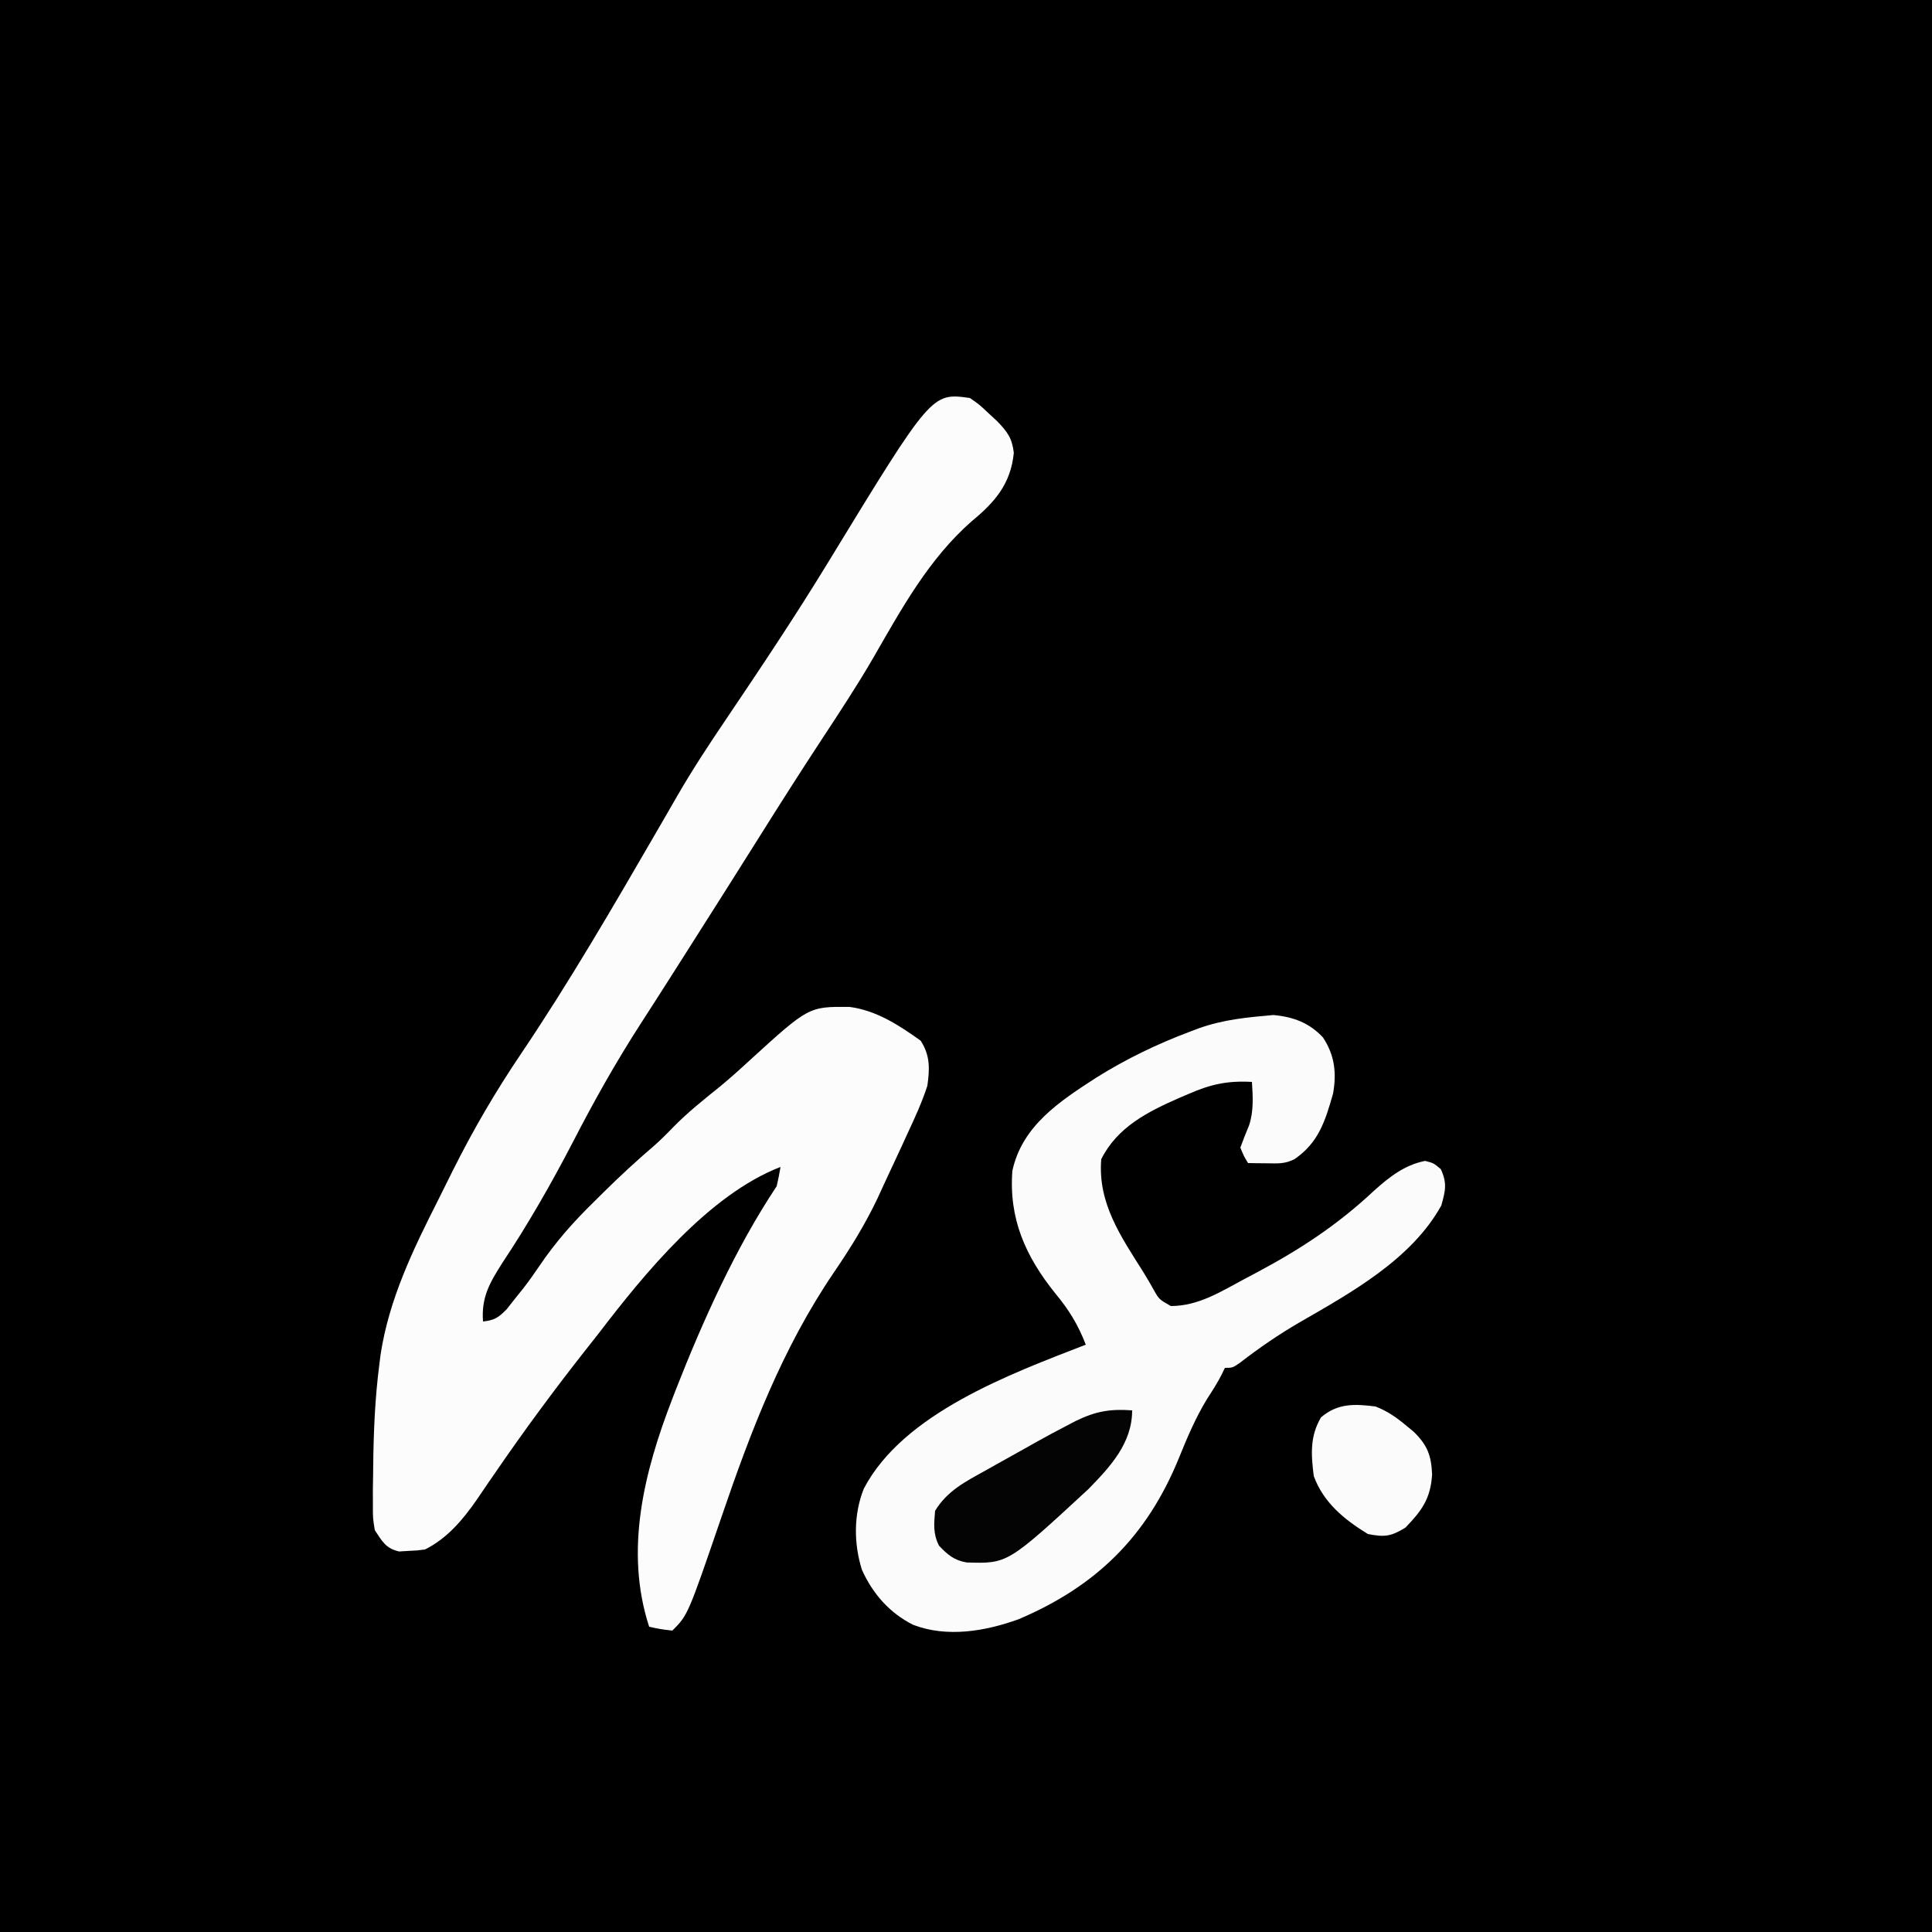
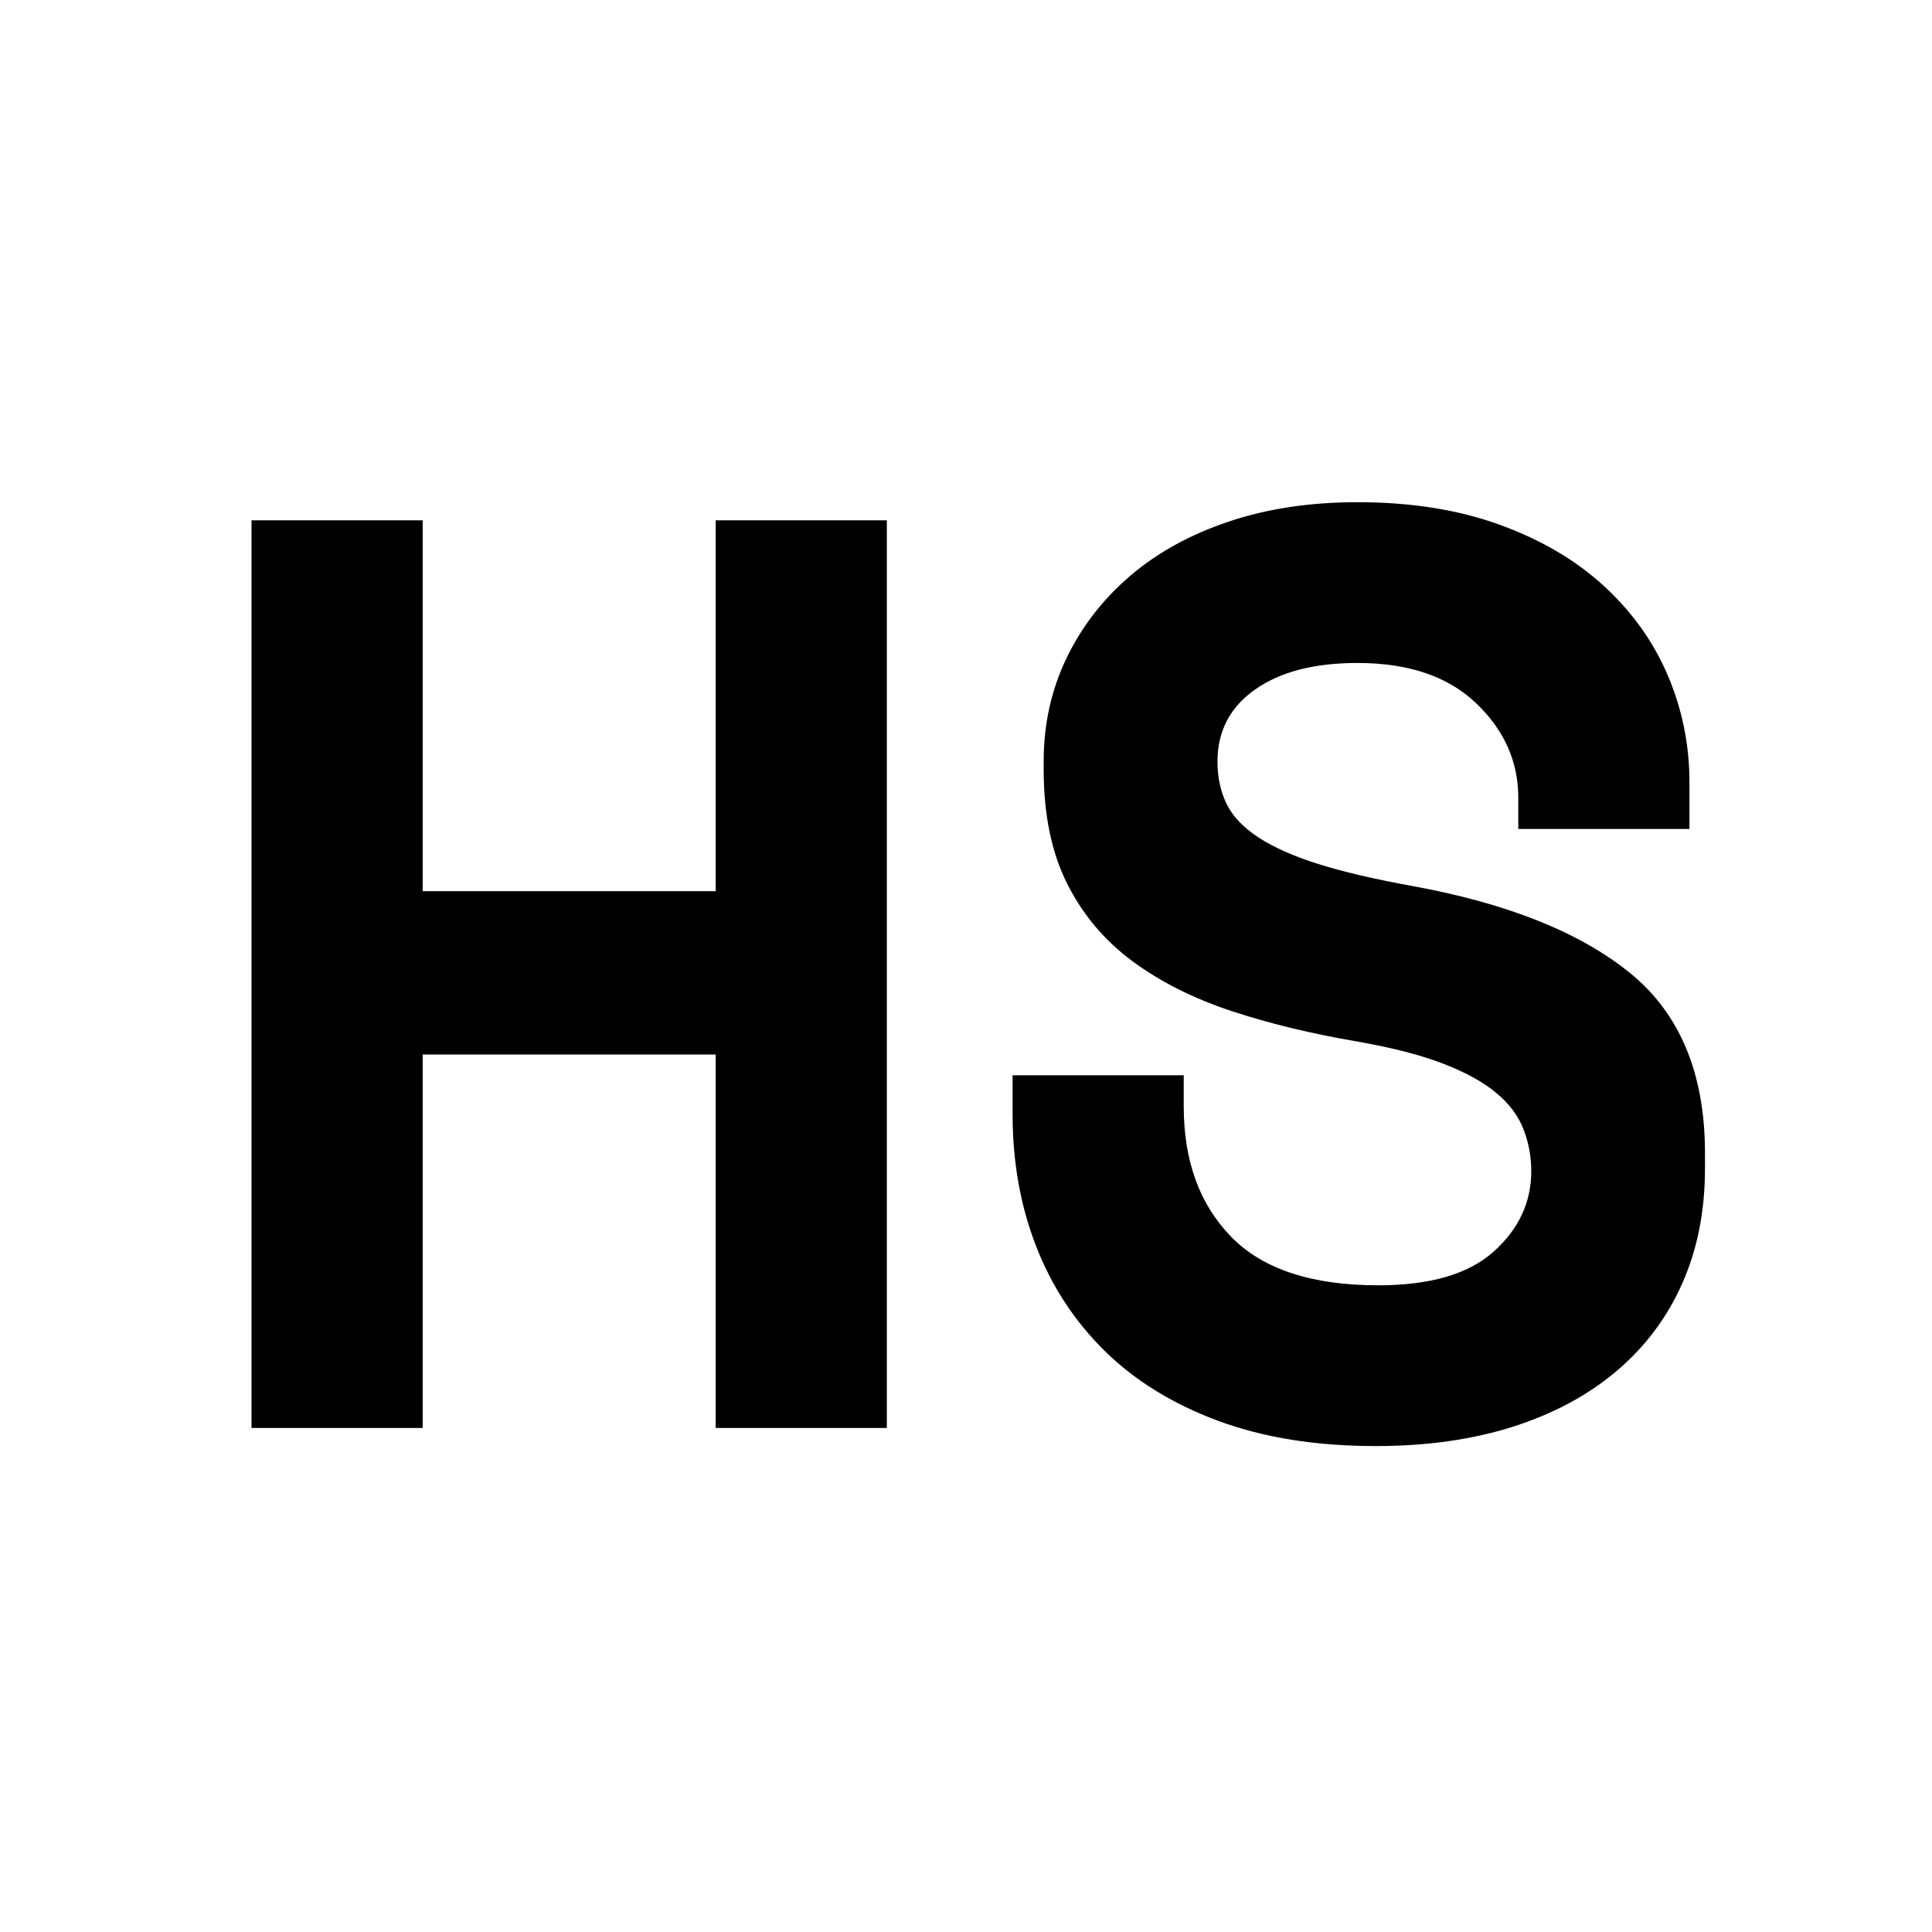
- <svg xmlns="http://www.w3.org/2000/svg" version="1.1" width="500" height="500">
-   <path d="M0 0 C165 0 330 0 500 0 C500 165 500 330 500 500 C335 500 170 500 0 500 C0 335 0 170 0 0 Z " fill="#000000" transform="translate(0,0)" />
-   <path d="M0 0 C2.387 1.645 2.387 1.645 4.688 3.812 C5.838 4.874 5.838 4.874 7.012 5.957 C9.673 8.691 10.924 10.353 11.375 14.188 C10.586 22.209 6.516 26.922 0.5 31.875 C-10.669 41.677 -17.661 54.513 -25.005 67.257 C-29.184 74.456 -33.754 81.387 -38.325 88.342 C-43.839 96.732 -49.22 105.199 -54.557 113.703 C-56.99 117.577 -59.432 121.445 -61.875 125.312 C-62.61 126.477 -62.61 126.477 -63.36 127.665 C-66.635 132.85 -69.922 138.026 -73.216 143.199 C-74.405 145.066 -75.593 146.933 -76.78 148.801 C-79.572 153.195 -82.372 157.581 -85.203 161.949 C-91.638 171.925 -97.347 182.099 -102.778 192.65 C-108.378 203.417 -114.366 213.881 -121.09 223.984 C-124.358 229.144 -126.443 232.798 -126 239 C-123.027 238.671 -122.019 238.02 -119.887 235.848 C-119.161 234.929 -118.435 234.009 -117.688 233.062 C-116.61 231.719 -116.61 231.719 -115.512 230.348 C-114.092 228.507 -112.76 226.643 -111.461 224.713 C-107.215 218.408 -102.504 213.108 -97.062 207.812 C-96.303 207.058 -95.543 206.303 -94.76 205.525 C-90.553 201.376 -86.25 197.387 -81.755 193.551 C-79.978 191.981 -78.329 190.334 -76.688 188.625 C-72.992 184.862 -68.931 181.624 -64.824 178.324 C-62.131 176.107 -59.562 173.804 -57 171.438 C-41.718 157.503 -41.718 157.503 -31.156 157.586 C-24.173 158.502 -18.393 162.297 -12.75 166.312 C-10.246 170.157 -10.381 173.593 -11 178 C-12.369 182.216 -14.184 186.177 -16.062 190.188 C-16.568 191.296 -17.074 192.404 -17.595 193.546 C-19.046 196.706 -20.52 199.854 -22 203 C-22.646 204.405 -23.292 205.81 -23.938 207.215 C-27.159 213.975 -30.954 220.097 -35.164 226.263 C-48.49 245.872 -56.646 267.216 -64.257 289.526 C-72.967 314.967 -72.967 314.967 -77 319 C-80.125 318.625 -80.125 318.625 -83 318 C-89.432 298.206 -84.308 277.904 -77 259 C-76.704 258.231 -76.408 257.462 -76.104 256.669 C-69.138 238.9 -60.614 219.922 -50 204 C-49.615 202.345 -49.272 200.678 -49 199 C-67.553 206.186 -84.197 226.568 -96 242 C-97.096 243.393 -98.194 244.785 -99.293 246.176 C-107.572 256.686 -115.482 267.392 -123.035 278.434 C-123.821 279.571 -123.821 279.571 -124.623 280.732 C-125.633 282.196 -126.635 283.665 -127.627 285.141 C-131.199 290.305 -135.29 295.145 -141 298 C-143.023 298.273 -143.023 298.273 -145.375 298.375 C-146.146 298.424 -146.917 298.473 -147.711 298.523 C-151.162 297.734 -152.09 295.907 -154 293 C-154.502 289.936 -154.502 289.936 -154.496 286.504 C-154.499 285.234 -154.502 283.963 -154.505 282.654 C-154.484 281.29 -154.462 279.926 -154.438 278.562 C-154.427 277.526 -154.427 277.526 -154.417 276.469 C-154.326 267.605 -153.955 258.798 -152.812 250 C-152.662 248.796 -152.662 248.796 -152.508 247.569 C-150.328 233.274 -144.145 220.481 -137.682 207.712 C-136.384 205.142 -135.107 202.562 -133.832 199.98 C-128.6 189.496 -122.82 179.589 -116.266 169.877 C-103.625 151.135 -92.279 131.57 -80.945 112.02 C-80.327 110.954 -79.709 109.888 -79.072 108.789 C-77.949 106.849 -76.83 104.907 -75.716 102.963 C-71.758 96.11 -67.441 89.547 -63 83 C-53.968 69.615 -45.029 56.227 -36.625 42.438 C-9.89 -1.379 -9.89 -1.379 0 0 Z " fill="#FCFCFC" transform="translate(251,103)" />
-   <path d="M0 0 C5.084 0.462 9.304 2.005 12.832 5.82 C15.864 10.428 16.371 14.944 15.438 20.312 C13.4 27.42 11.717 33.016 5.438 37.312 C2.913 38.575 1.125 38.411 -1.688 38.375 C-2.598 38.366 -3.508 38.357 -4.445 38.348 C-5.144 38.336 -5.843 38.324 -6.562 38.312 C-7.648 36.543 -7.648 36.543 -8.562 34.312 C-7.842 32.379 -7.112 30.448 -6.301 28.551 C-5.077 24.84 -5.321 21.173 -5.562 17.312 C-11.86 16.958 -16.254 17.917 -22 20.438 C-23.113 20.913 -23.113 20.913 -24.249 21.398 C-32.464 25.001 -40.381 28.949 -44.562 37.312 C-45.497 48.757 -39.434 57.368 -33.594 66.646 C-32.681 68.122 -31.82 69.629 -30.969 71.141 C-29.595 73.578 -29.595 73.578 -26.562 75.312 C-19.399 75.322 -13.55 71.55 -7.375 68.25 C-6.255 67.657 -5.136 67.065 -3.982 66.454 C7.154 60.496 16.64 54.248 25.898 45.59 C29.944 41.961 33.853 38.829 39.25 37.75 C41.438 38.312 41.438 38.312 43.312 39.875 C44.994 43.517 44.528 45.462 43.438 49.312 C35.708 63.237 20.124 71.841 6.781 79.529 C1.38 82.67 -3.61 86.091 -8.559 89.914 C-10.562 91.312 -10.562 91.312 -12.562 91.312 C-12.838 91.889 -13.114 92.465 -13.398 93.059 C-14.541 95.271 -15.831 97.288 -17.188 99.375 C-20.193 104.304 -22.34 109.418 -24.5 114.75 C-32.784 134.982 -45.86 147.84 -65.98 156.383 C-74.621 159.494 -84.471 161.175 -93.25 157.812 C-99.334 154.754 -103.724 149.759 -106.5 143.562 C-108.64 136.755 -108.661 129.204 -106 122.562 C-95.804 103.081 -68.174 92.921 -48.562 85.312 C-50.528 80.199 -52.923 76.28 -56.438 72.062 C-64.159 62.448 -68.501 52.768 -67.562 40.312 C-65.028 28.618 -55.248 22.281 -45.752 16.142 C-38.054 11.338 -30.119 7.501 -21.625 4.312 C-20.857 4.022 -20.088 3.731 -19.297 3.431 C-12.893 1.148 -6.725 0.59 0 0 Z " fill="#FBFBFB" transform="translate(329.5625,262.6875)" />
-   <path d="M0 0 C0 8.498 -5.634 14.55 -11.332 20.391 C-32.227 39.699 -32.227 39.699 -42.844 39.363 C-46.064 38.821 -47.8 37.338 -50 35 C-51.55 31.9 -51.29 29.421 -51 26 C-47.833 20.79 -43.119 18.43 -37.938 15.562 C-37.085 15.081 -36.232 14.599 -35.354 14.103 C-32.908 12.726 -30.455 11.362 -28 10 C-26.885 9.371 -25.77 8.742 -24.621 8.094 C-22.1 6.688 -19.564 5.327 -17 4 C-16.215 3.589 -15.43 3.178 -14.621 2.754 C-9.479 0.239 -5.718 -0.416 0 0 Z " fill="#040404" transform="translate(293,365)" />
-   <path d="M0 0 C3.095 1.211 5.464 2.87 8 5 C8.603 5.496 9.207 5.993 9.828 6.504 C13.359 9.928 14.424 12.636 14.625 17.562 C14.258 23.799 11.981 26.965 7.688 31.375 C3.942 33.639 2.334 33.853 -2 33 C-8.163 29.224 -13.486 24.855 -16 18 C-16.7 12.418 -17.026 7.745 -14.125 2.812 C-9.818 -0.861 -5.465 -0.697 0 0 Z " fill="#FBFBFB" transform="translate(356,364)" />
+ <svg xmlns="http://www.w3.org/2000/svg" width="500" zoomAndPan="magnify" viewBox="0 0 375 375" height="500" preserveAspectRatio="xMidYMid meet" version="1.0">
+   <defs>
+     <g />
+     <clipPath id="a10ce47010">
+       <rect x="0" width="313" y="0" height="372" />
+     </clipPath>
+   </defs>
+   <rect x="-37.5" width="450" fill="#ffffff" y="-37.5" height="450" fill-opacity="1" />
+   <rect x="-37.5" width="450" fill="#ffffff" y="-37.5" height="450" fill-opacity="1" />
+   <g transform="matrix(1, 0, 0, 1, 33, 0)">
+     <g clip-path="url(#a10ce47010)">
+       <g fill="#000000" fill-opacity="1">
+         <g transform="translate(0.461494, 277.1653)">
+           <g>
+             <path d="M 15.359 -176.172 L 48.578 -176.172 L 48.578 -104.188 L 105.453 -104.188 L 105.453 -176.172 L 138.672 -176.172 L 138.672 0 L 105.453 0 L 105.453 -72.484 L 48.578 -72.484 L 48.578 0 L 15.359 0 Z M 15.359 -176.172 " />
+           </g>
+         </g>
+       </g>
+       <g fill="#000000" fill-opacity="1">
+         <g transform="translate(154.4818, 277.1653)">
+           <g>
+             <path d="M 107.219 -122.312 C 107.219 -129.352 104.488 -135.473 99.031 -140.672 C 93.582 -145.879 85.906 -148.484 76 -148.484 C 67.613 -148.484 60.988 -146.766 56.125 -143.328 C 51.258 -139.891 48.828 -135.234 48.828 -129.359 C 48.828 -126.336 49.41 -123.609 50.578 -121.172 C 51.754 -118.742 53.812 -116.566 56.75 -114.641 C 59.688 -112.711 63.547 -110.992 68.328 -109.484 C 73.109 -107.973 79.191 -106.547 86.578 -105.203 C 105.035 -101.848 119.129 -96.227 128.859 -88.344 C 138.586 -80.457 143.453 -68.797 143.453 -53.359 L 143.453 -50.328 C 143.453 -42.109 141.984 -34.688 139.047 -28.062 C 136.109 -21.438 131.867 -15.773 126.328 -11.078 C 120.797 -6.379 114.086 -2.77 106.203 -0.25 C 98.316 2.258 89.426 3.516 79.531 3.516 C 67.945 3.516 57.75 1.879 48.938 -1.391 C 40.133 -4.66 32.797 -9.188 26.922 -14.969 C 21.055 -20.758 16.613 -27.555 13.594 -35.359 C 10.57 -43.16 9.062 -51.676 9.062 -60.906 L 9.062 -68.453 L 42.281 -68.453 L 42.281 -62.422 C 42.281 -51.848 45.344 -43.414 51.469 -37.125 C 57.594 -30.832 67.113 -27.688 80.031 -27.688 C 90.094 -27.688 97.555 -29.863 102.422 -34.219 C 107.297 -38.582 109.734 -43.785 109.734 -49.828 C 109.734 -52.68 109.227 -55.406 108.219 -58 C 107.207 -60.602 105.441 -62.953 102.922 -65.047 C 100.41 -67.148 96.973 -69.039 92.609 -70.719 C 88.254 -72.395 82.719 -73.82 76 -75 C 67.113 -76.508 58.977 -78.477 51.594 -80.906 C 44.207 -83.344 37.785 -86.57 32.328 -90.594 C 26.879 -94.625 22.645 -99.66 19.625 -105.703 C 16.602 -111.742 15.094 -119.125 15.094 -127.844 L 15.094 -129.359 C 15.094 -136.578 16.562 -143.242 19.5 -149.359 C 22.438 -155.484 26.547 -160.812 31.828 -165.344 C 37.117 -169.875 43.492 -173.395 50.953 -175.906 C 58.422 -178.426 66.77 -179.688 76 -179.688 C 86.406 -179.688 95.633 -178.219 103.688 -175.281 C 111.738 -172.352 118.488 -168.367 123.938 -163.328 C 129.395 -158.297 133.508 -152.508 136.281 -145.969 C 139.051 -139.426 140.438 -132.547 140.438 -125.328 L 140.438 -116.266 L 107.219 -116.266 Z M 107.219 -122.312 " />
+           </g>
+         </g>
+       </g>
+     </g>
+   </g>
</svg>
